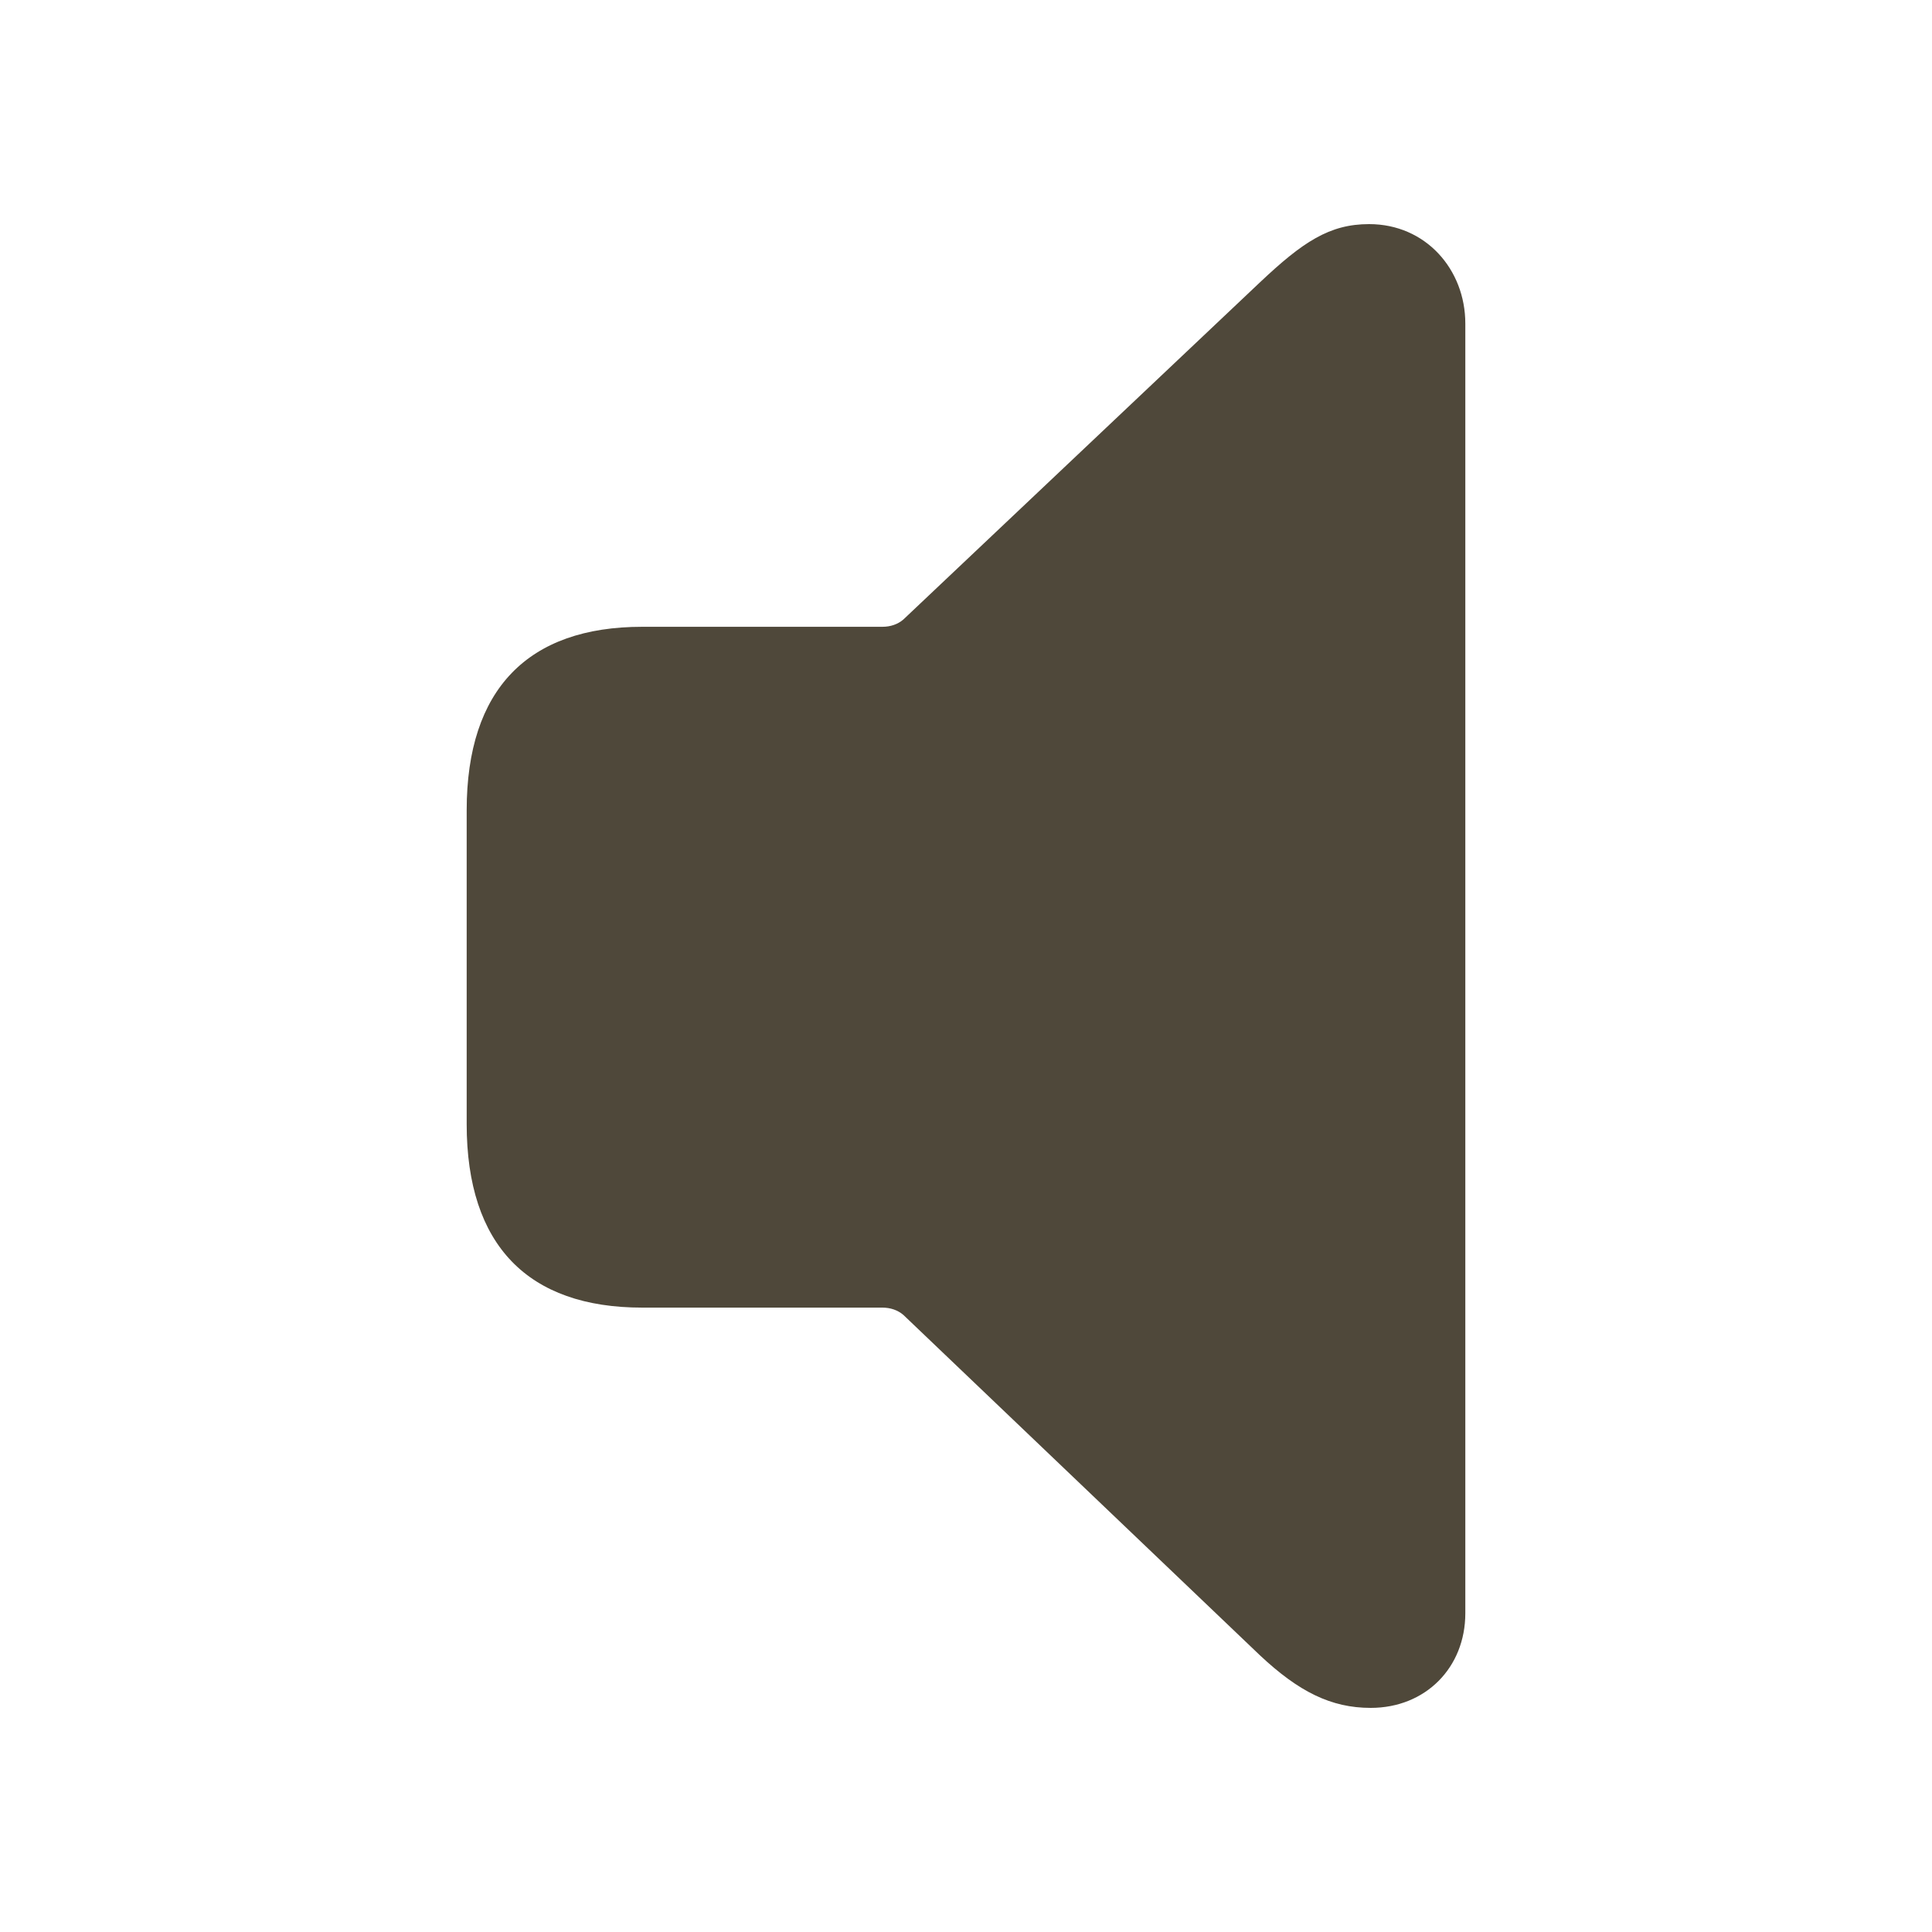
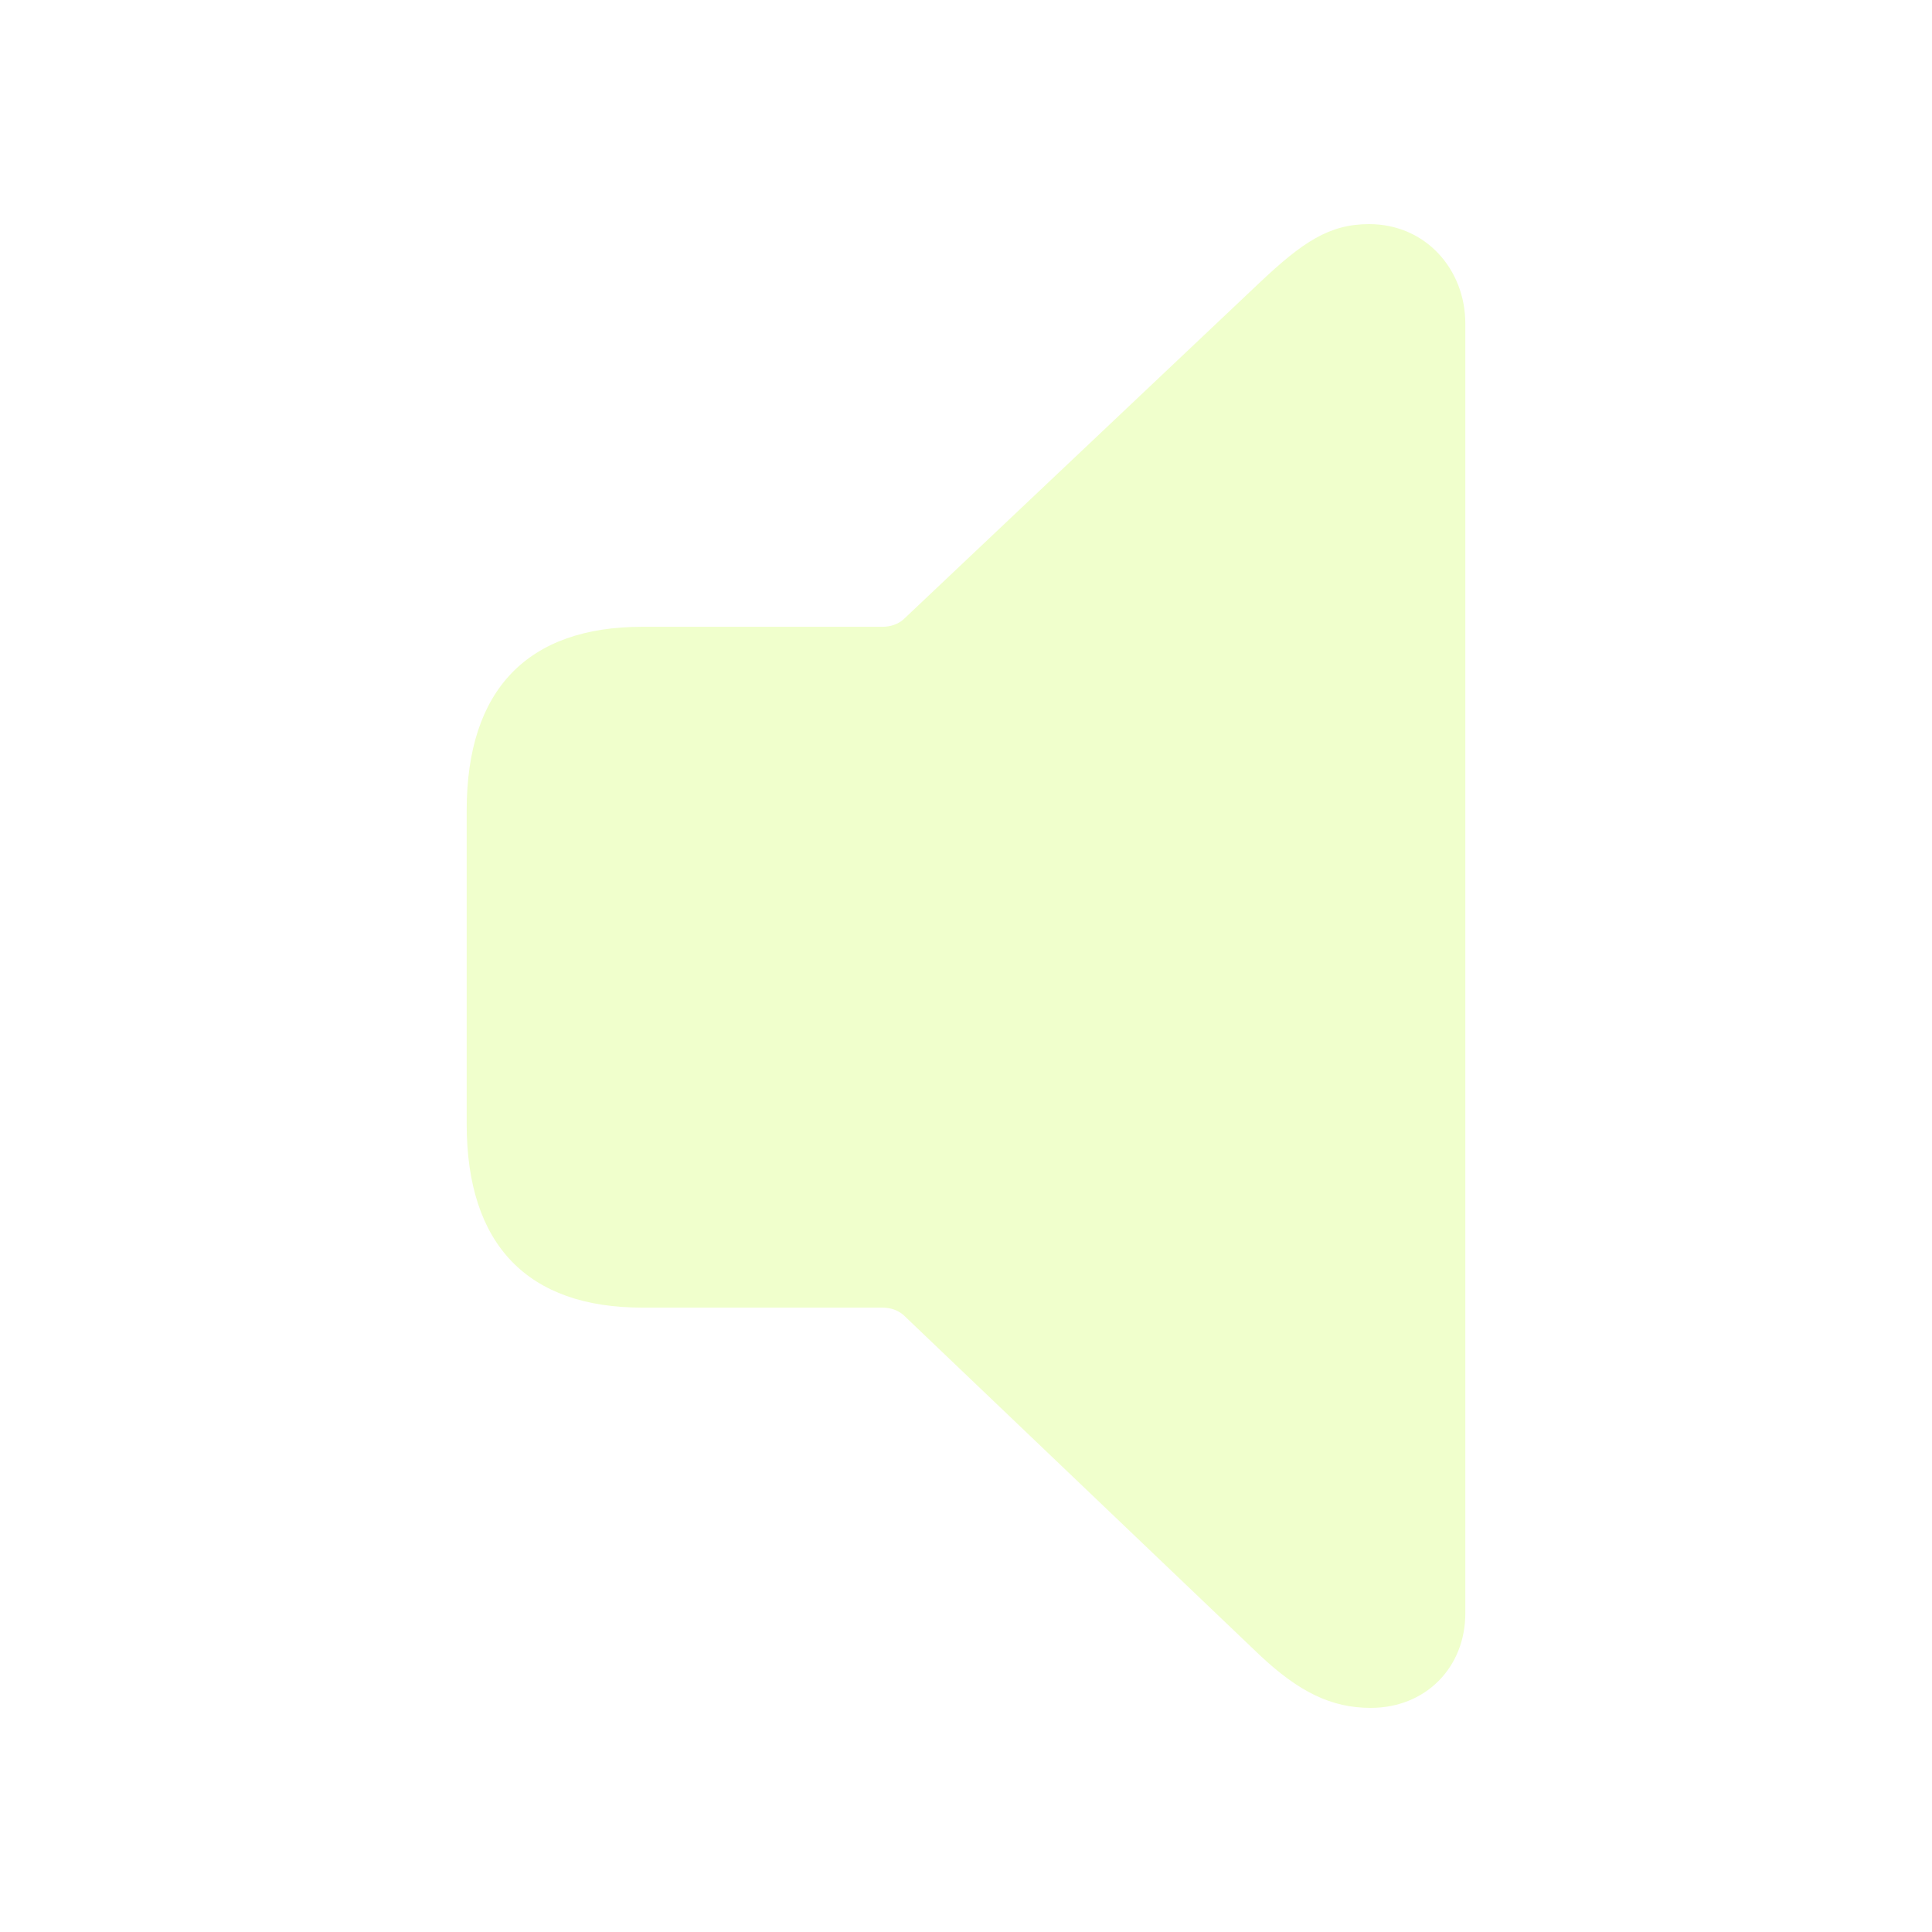
- <svg fill="#4F483A" width="120px" height="120px" viewBox="0 0 56 56">
+ <svg fill="#F0FFCC" width="120px" height="120px" viewBox="0 0 56 56">
  <path d="M 39.73 49.504 C 41.324 49.504 42.473 48.332 42.473 46.762 L 42.473 9.379 C 42.473 7.809 41.324 6.496 39.684 6.496 C 38.535 6.496 37.762 7.012 36.52 8.184 L 26.184 17.957 C 26.02 18.098 25.809 18.168 25.574 18.168 L 18.613 18.168 C 15.309 18.168 13.527 19.973 13.527 23.488 L 13.527 32.582 C 13.527 36.098 15.309 37.902 18.613 37.902 L 25.574 37.902 C 25.809 37.902 26.02 37.973 26.184 38.113 L 36.52 47.98 C 37.645 49.035 38.582 49.504 39.73 49.504 Z" />
</svg>
